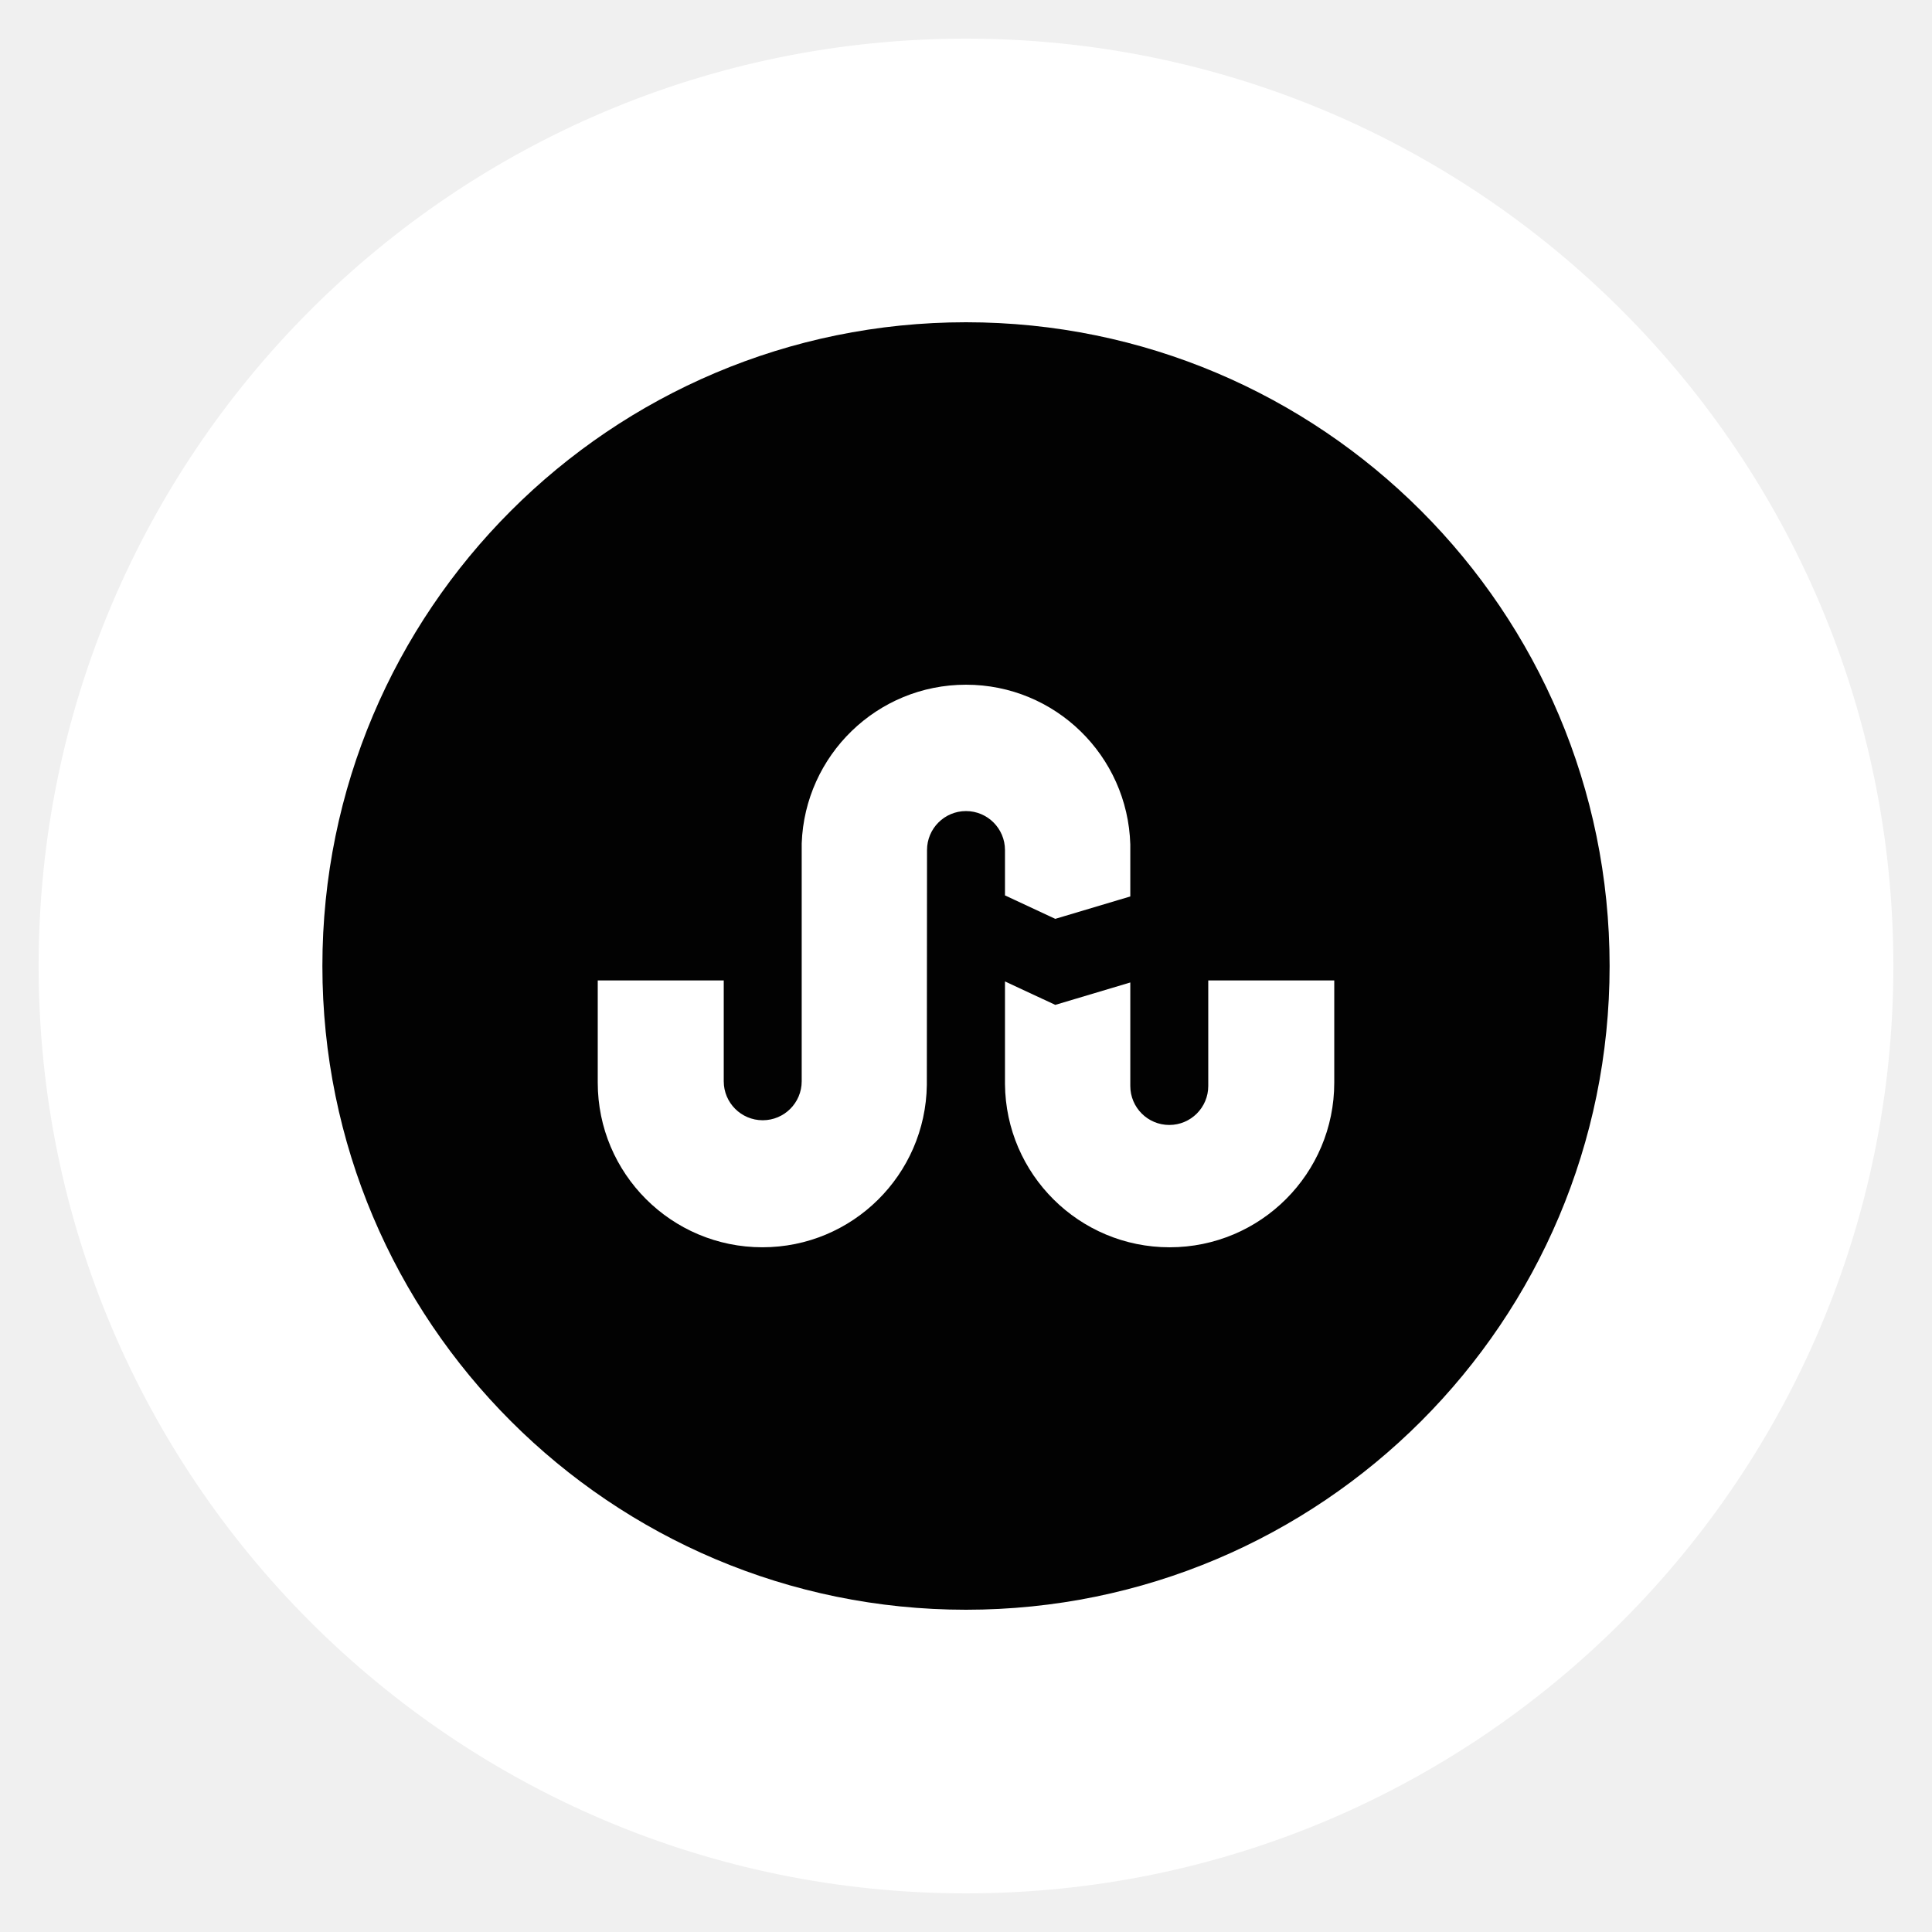
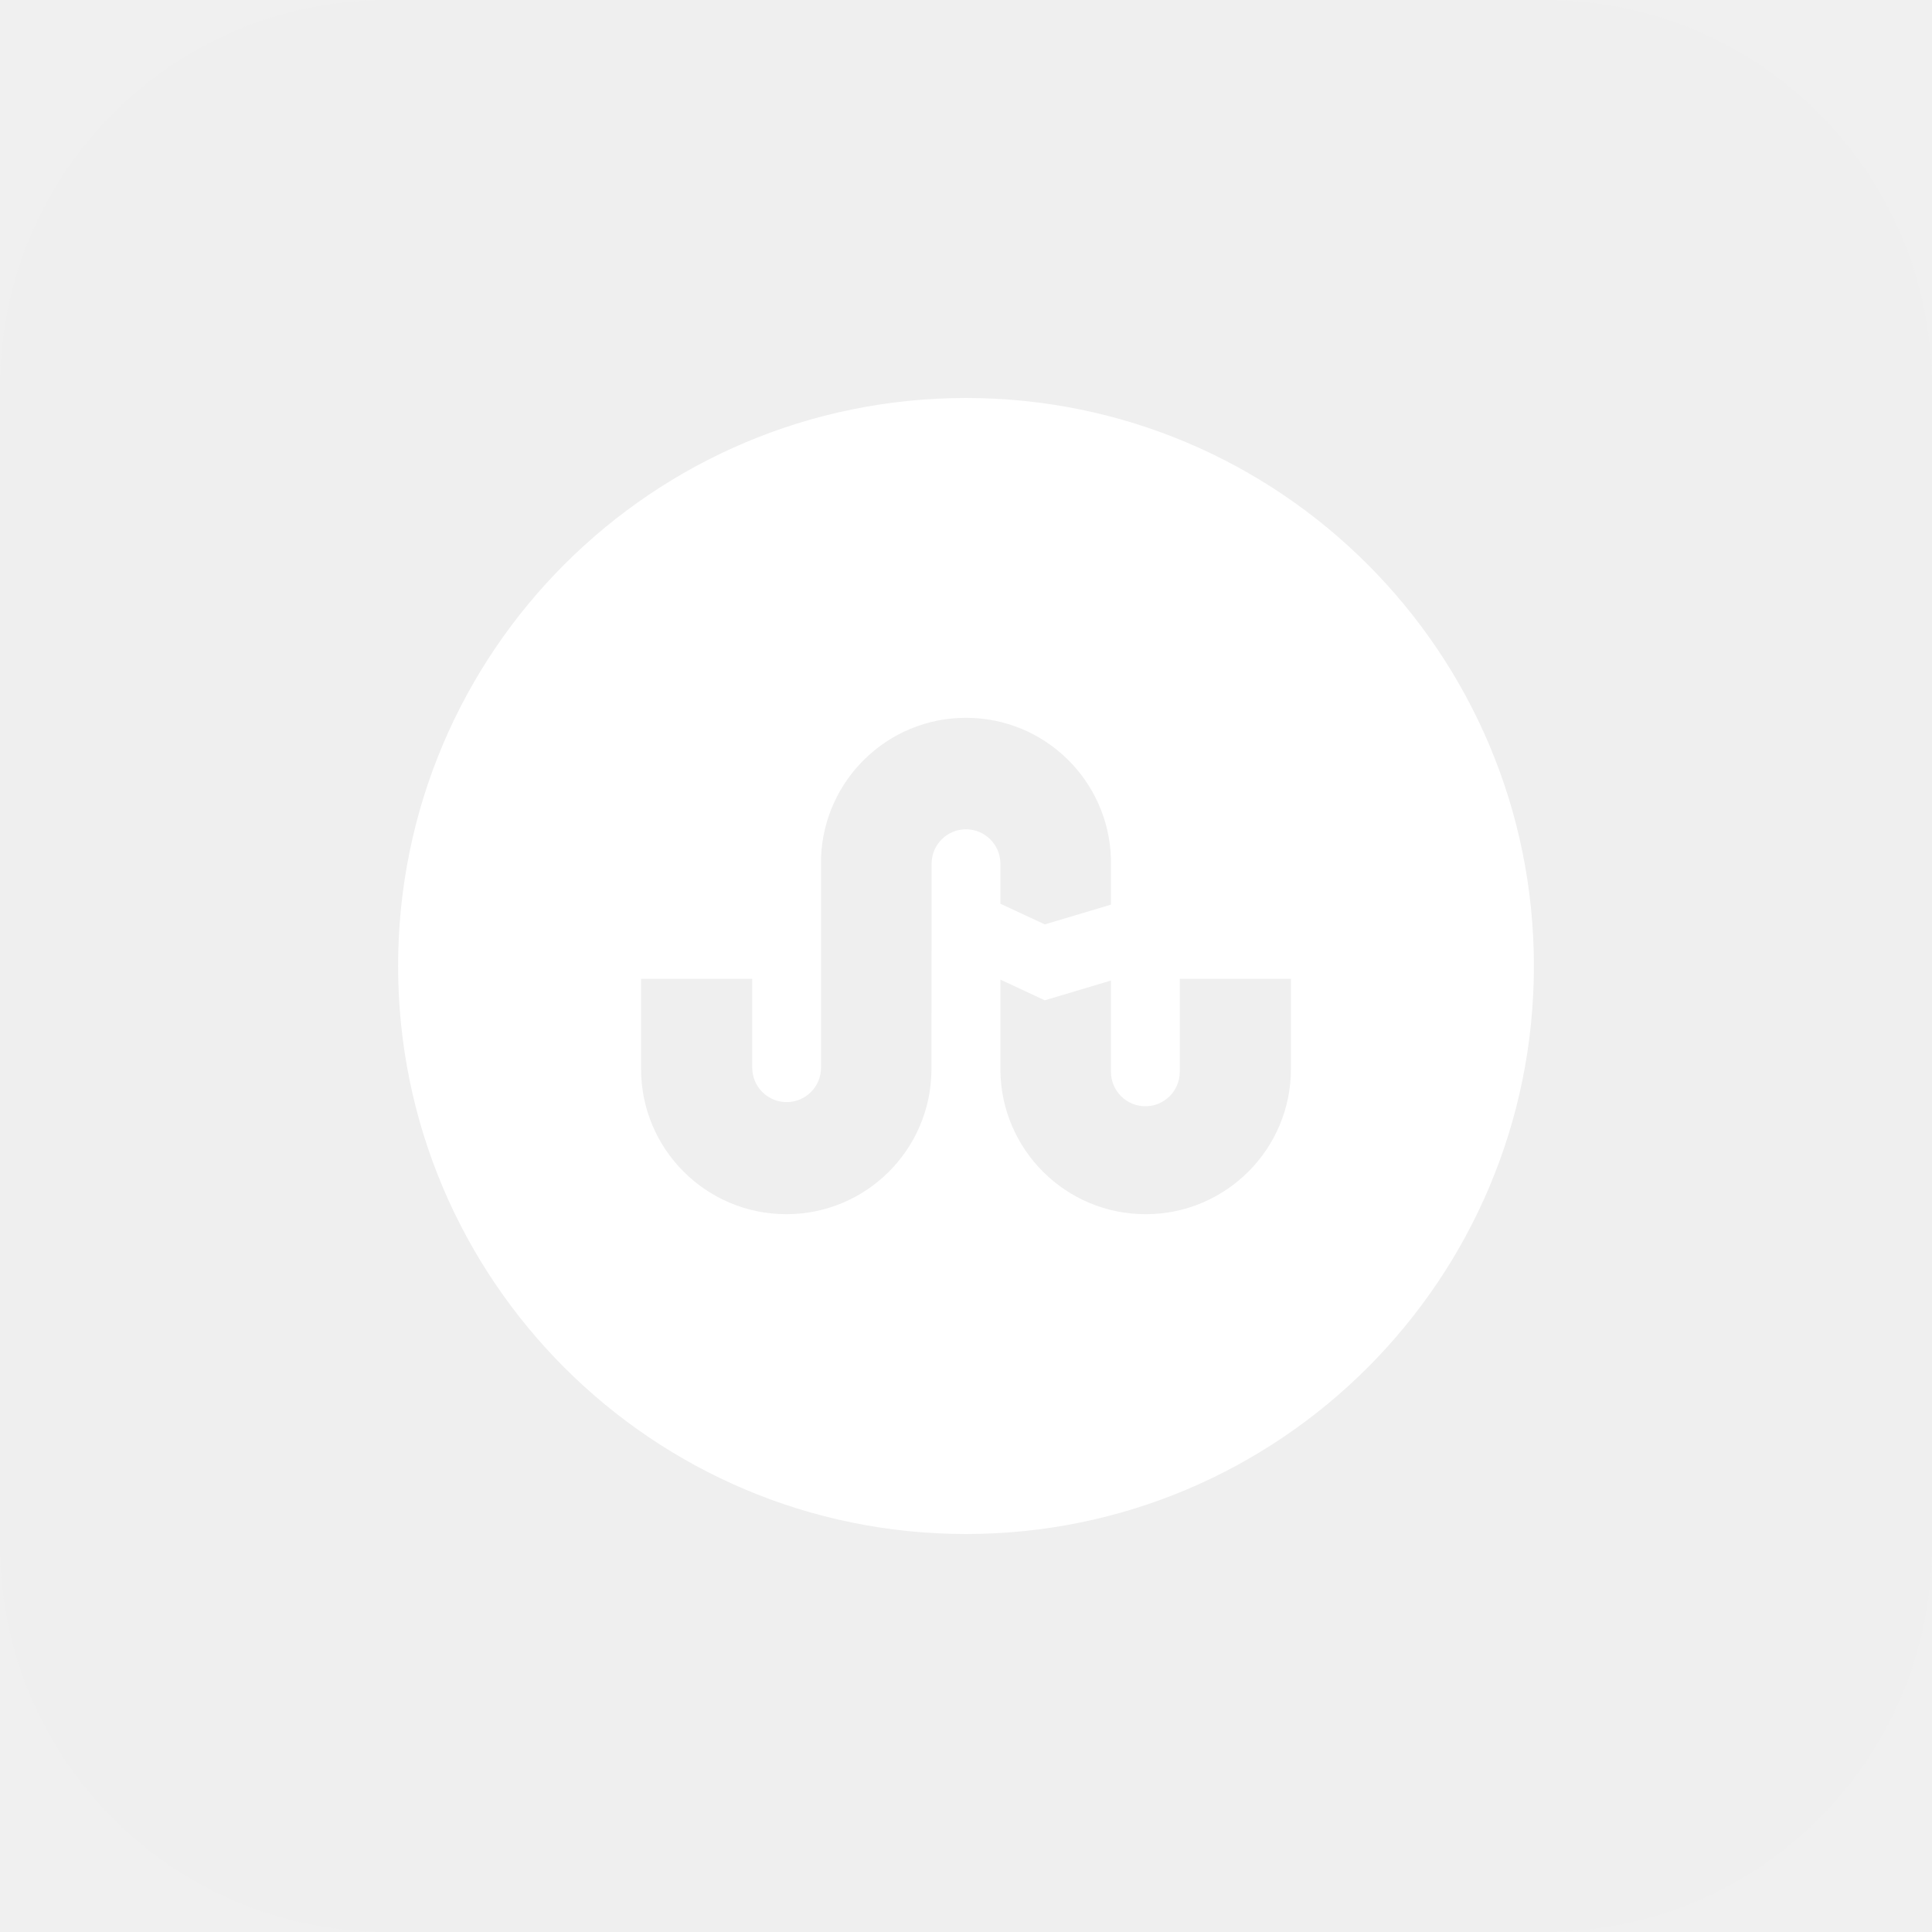
- <svg xmlns="http://www.w3.org/2000/svg" id="stumbleupon" class="custom-icon" version="1.1" viewBox="0 0 100 100" style="height: 49px; width: 49px;">
-   <circle style="opacity: 1; fill: rgb(255, 255, 255);" class="outer-shape" cx="50" cy="50" r="48" />
-   <path class="inner-shape" style="opacity: 1; fill: rgb(2, 2, 2);" transform="translate(16,16) scale(0.68)" d="M50,1C22.943,1,1.01,22.937,1.01,50S22.943,99,50,99s48.99-21.937,48.99-49S77.056,1,50,1z M50,38.207 c-1.639,0-2.967,1.329-2.967,2.967l-0.014,17.882c-0.097,6.838-5.658,12.354-12.518,12.354c-6.922,0-12.532-5.611-12.532-12.534 c0-0.091,0-7.776,0-7.776h9.591v7.674c0,1.639,1.328,2.967,2.967,2.967s2.967-1.328,2.967-2.967V40.669 c0.24-6.71,5.738-12.08,12.506-12.08c6.792,0,12.305,5.408,12.506,12.154v3.963l-5.71,1.705l-3.829-1.785v-3.451 C52.967,39.537,51.639,38.207,50,38.207z M78.031,58.877c0,6.923-5.611,12.534-12.532,12.534c-6.884,0-12.472-5.552-12.532-12.423 v-7.814l3.829,1.785l5.71-1.705v7.878c0,1.639,1.329,2.968,2.967,2.968c1.639,0,2.967-1.329,2.967-2.968V51.1h9.591 C78.031,51.1,78.031,58.786,78.031,58.877z" />
+ <svg xmlns="http://www.w3.org/2000/svg" id="stumbleupon" class="custom-icon" version="1.1" viewBox="0 0 100 100" style="height: 40px; width: 40px;">
+   <rect class="outer-shape" x="0" y="0" width="100" height="100" rx="20" ry="20" style="opacity: 0.01; fill: rgb(191, 191, 191);" />
+   <path class="inner-shape" style="opacity:1;fill:#fff;" transform="translate(20,20) scale(0.6)" d="M50,1C22.943,1,1.01,22.937,1.01,50S22.943,99,50,99s48.99-21.937,48.99-49S77.056,1,50,1z M50,38.207 c-1.639,0-2.967,1.329-2.967,2.967l-0.014,17.882c-0.097,6.838-5.658,12.354-12.518,12.354c-6.922,0-12.532-5.611-12.532-12.534 c0-0.091,0-7.776,0-7.776h9.591v7.674c0,1.639,1.328,2.967,2.967,2.967s2.967-1.328,2.967-2.967V40.669 c0.24-6.71,5.738-12.08,12.506-12.08c6.792,0,12.305,5.408,12.506,12.154v3.963l-5.71,1.705l-3.829-1.785v-3.451 C52.967,39.537,51.639,38.207,50,38.207z M78.031,58.877c0,6.923-5.611,12.534-12.532,12.534c-6.884,0-12.472-5.552-12.532-12.423 v-7.814l3.829,1.785l5.71-1.705v7.878c0,1.639,1.329,2.968,2.967,2.968c1.639,0,2.967-1.329,2.967-2.968V51.1h9.591 C78.031,51.1,78.031,58.786,78.031,58.877z" />
</svg>
